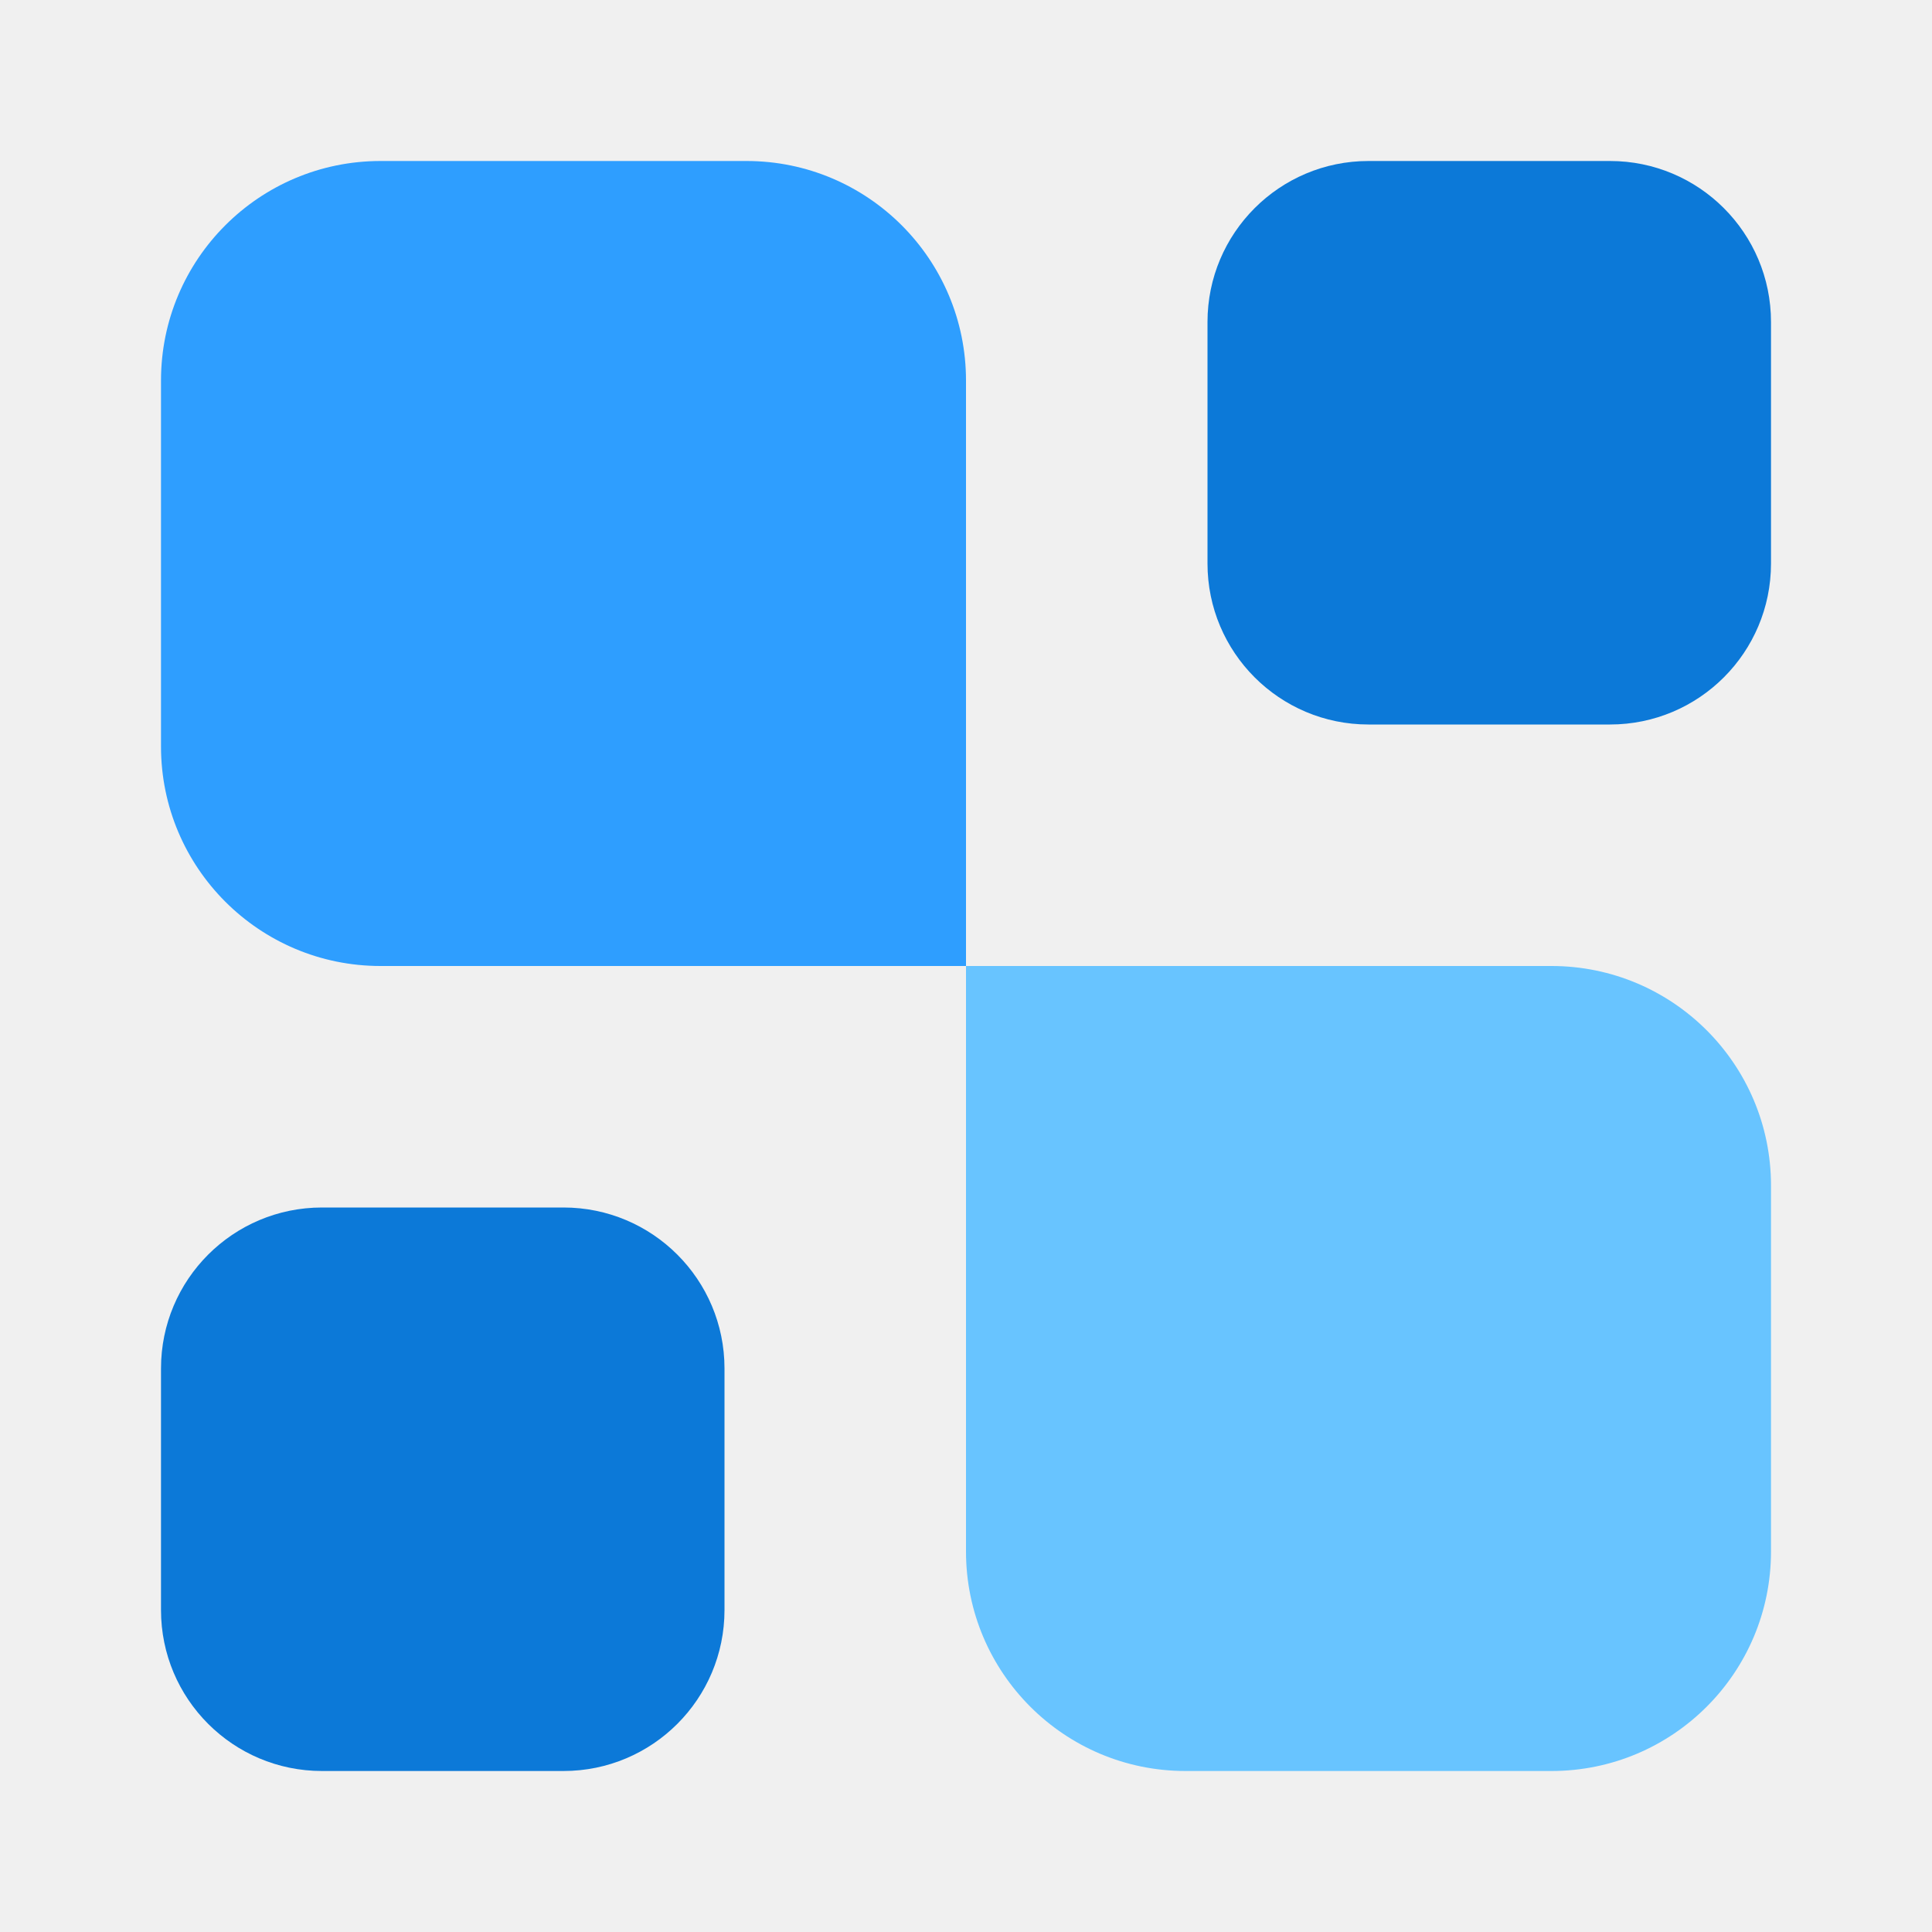
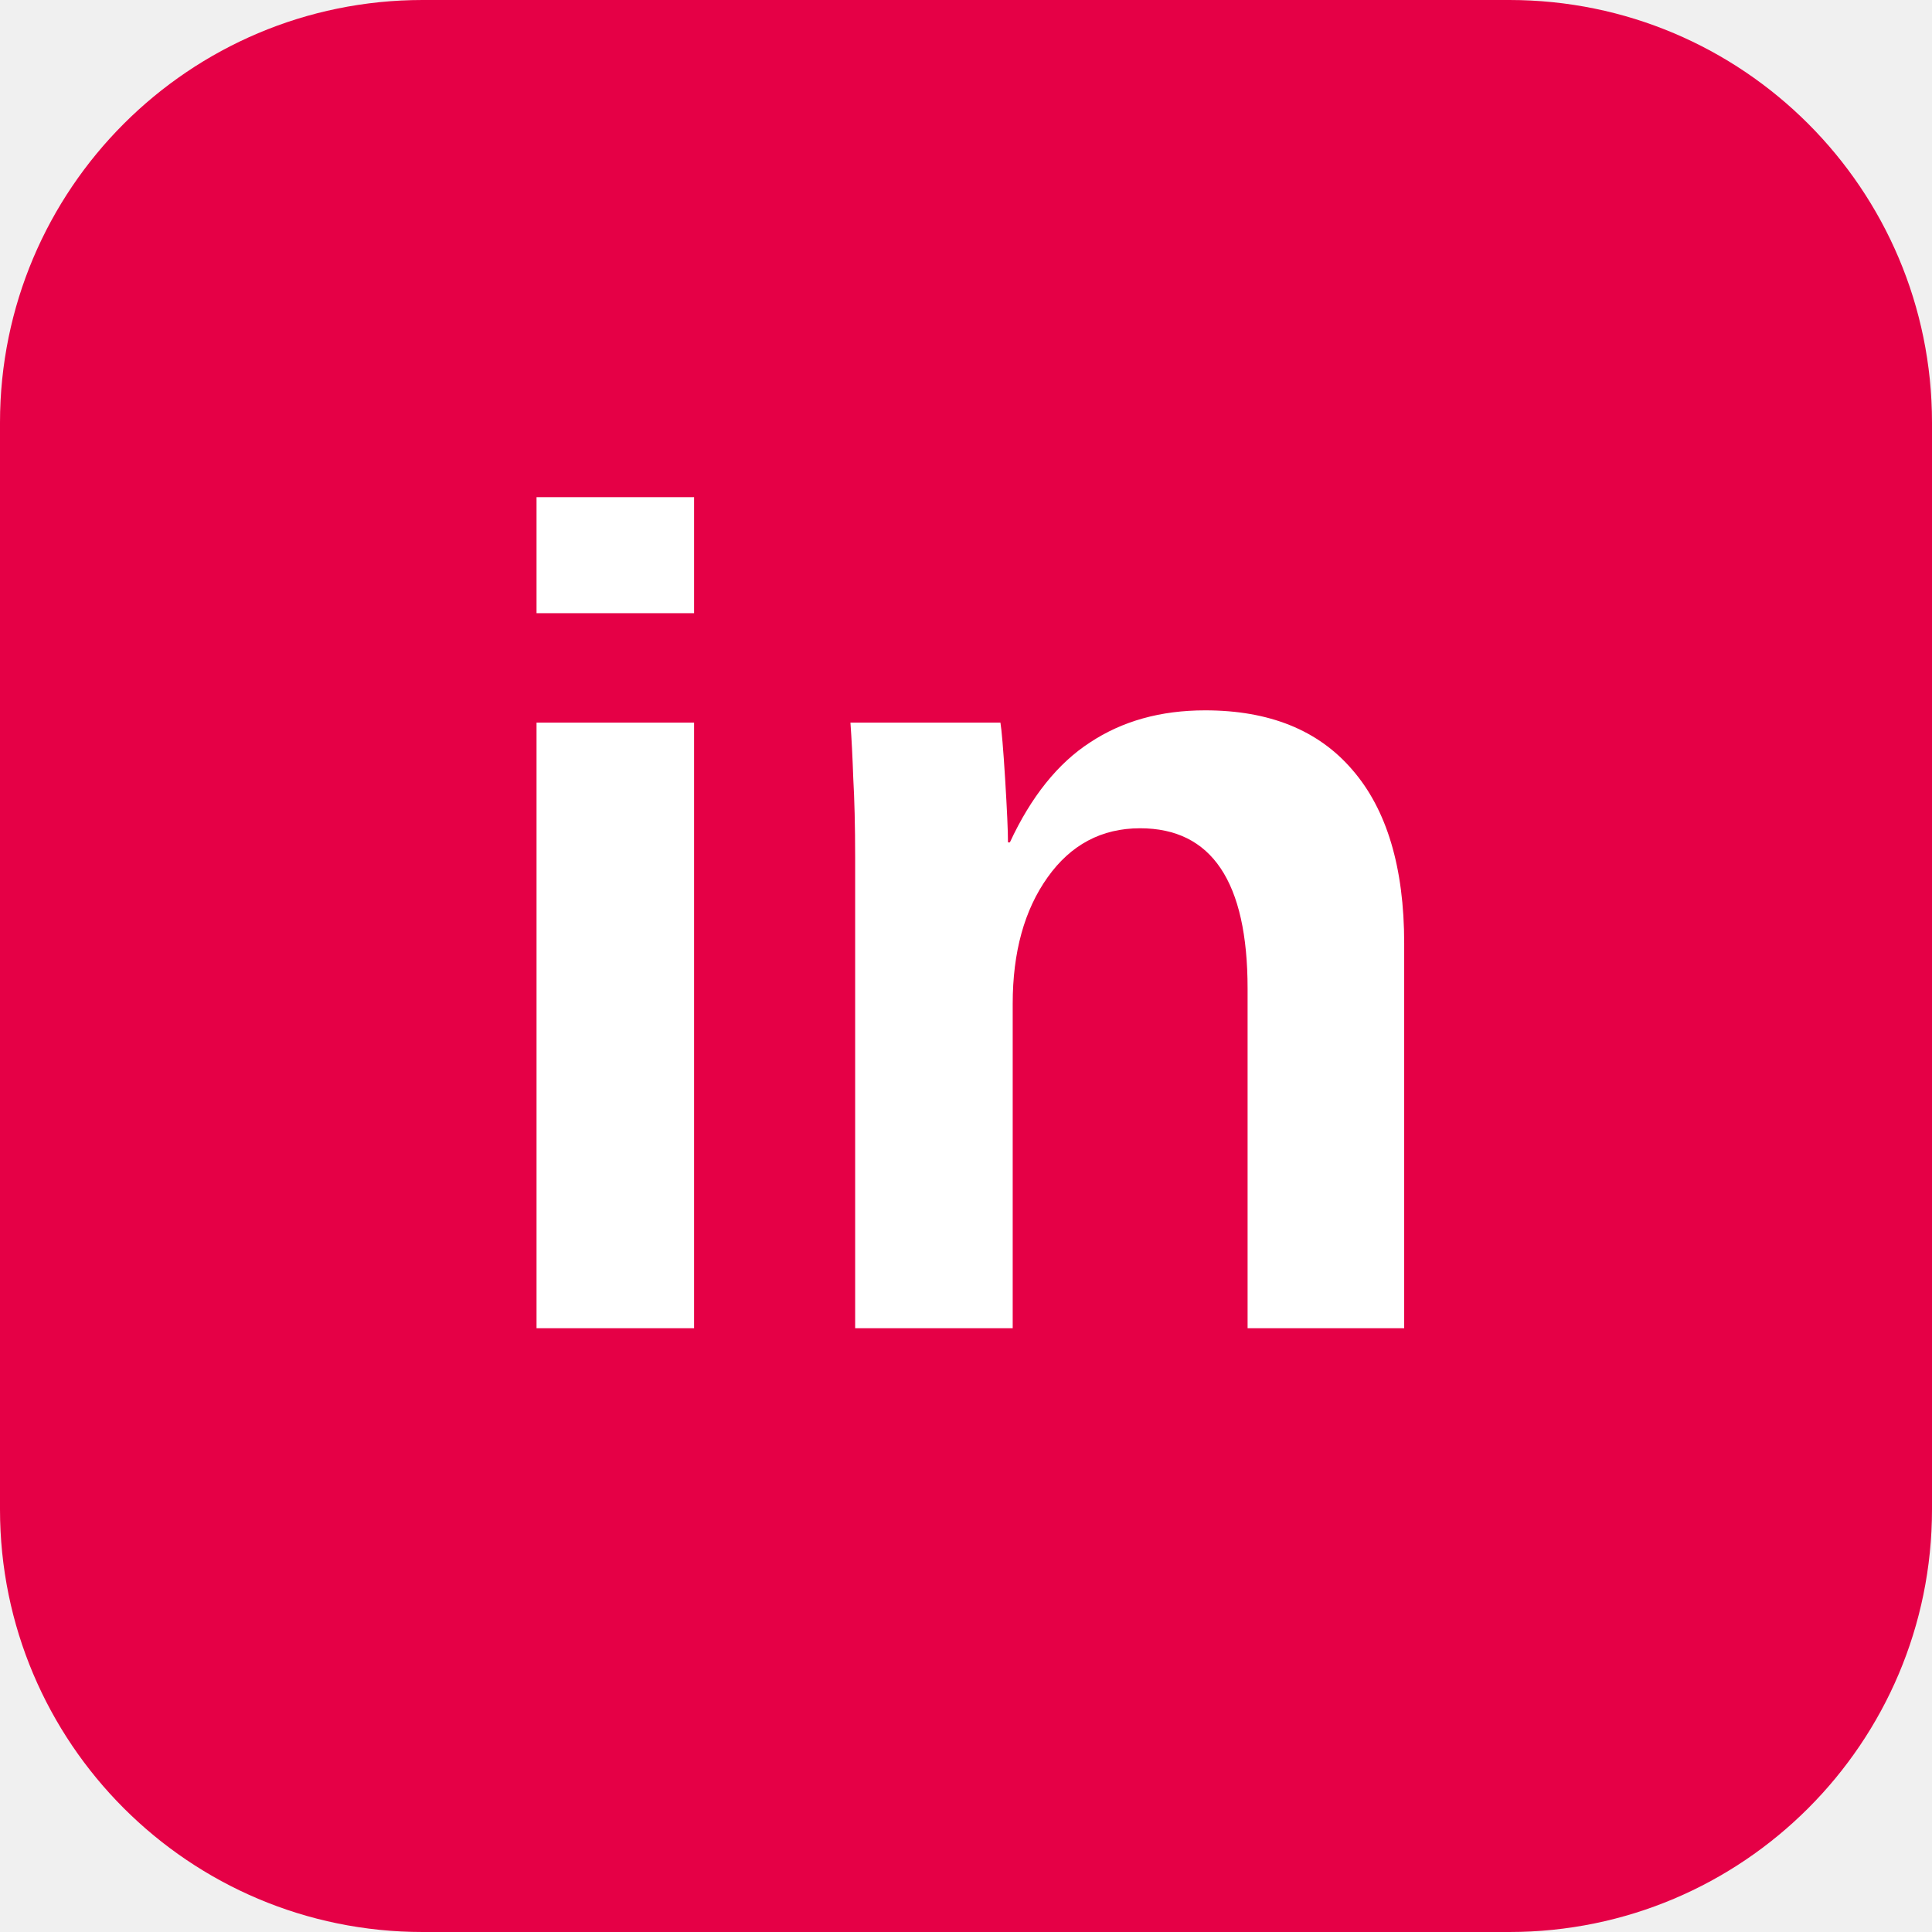
- <svg xmlns="http://www.w3.org/2000/svg" width="24" height="24" viewBox="0 0 24 24" fill="none">
-   <path d="M22 19.273C22 20.779 20.779 22 19.273 22H14.727C13.221 22 12 20.779 12 19.273V12H19.273C20.779 12 22 13.221 22 14.727V19.273Z" fill="#68C4FF" />
-   <path d="M20 2C21.105 2 22 2.895 22 4V7C22 8.105 21.105 9 20 9H17C15.895 9 15 8.105 15 7V4C15 2.895 15.895 2 17 2H20Z" fill="#0C79D8" />
-   <path d="M7 15C8.105 15 9 15.895 9 17V20C9 21.105 8.105 22 7 22H4C2.895 22 2 21.105 2 20V17C2 15.895 2.895 15 4 15H7Z" fill="#0C79D8" />
-   <path d="M12 12H4.727C3.221 12 2 10.779 2 9.273V4.727C2 3.221 3.221 2 4.727 2H9.273C10.779 2 12 3.221 12 4.727V12Z" fill="#2E9EFF" />
+ <svg xmlns="http://www.w3.org/2000/svg" width="32" height="32" viewBox="0 0 32 32">
+   <rect width="32" height="32" rx="7" fill="#E50046" />
+   <text x="16" y="22" text-anchor="middle" fill="#FFFFFF" font-family="Arial, Helvetica, sans-serif" font-size="19" font-weight="700">in</text>
</svg>
